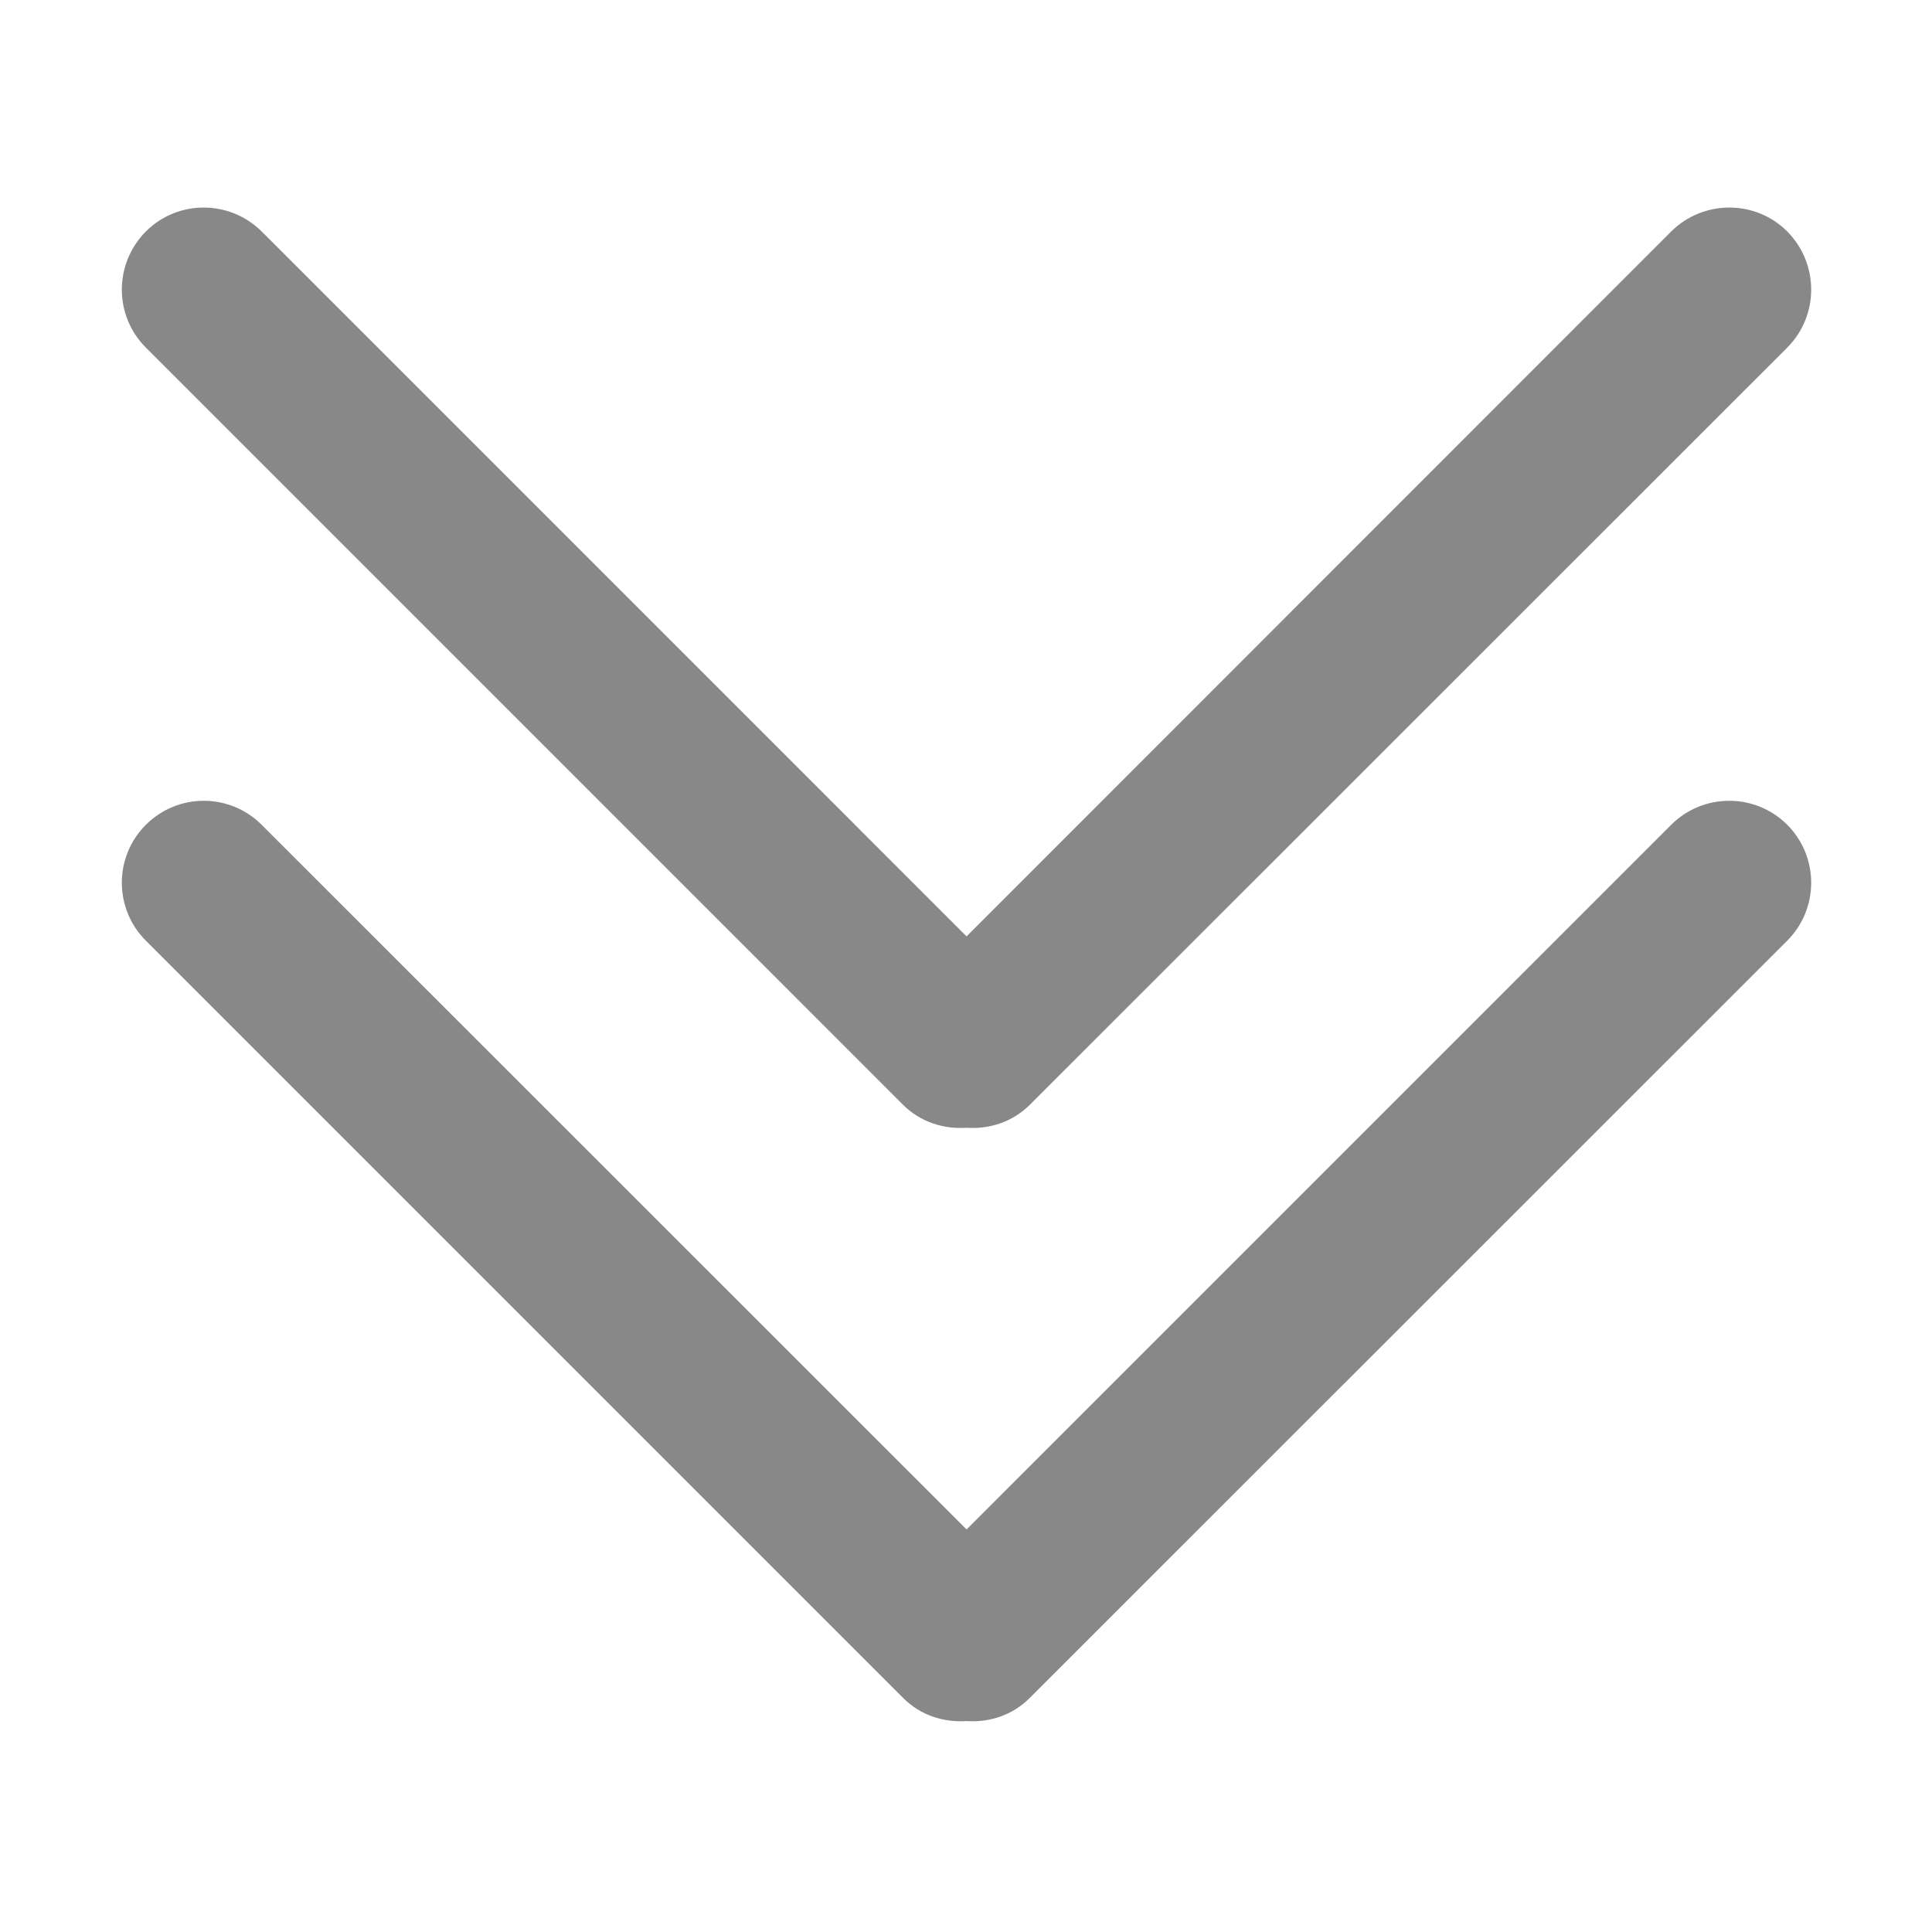
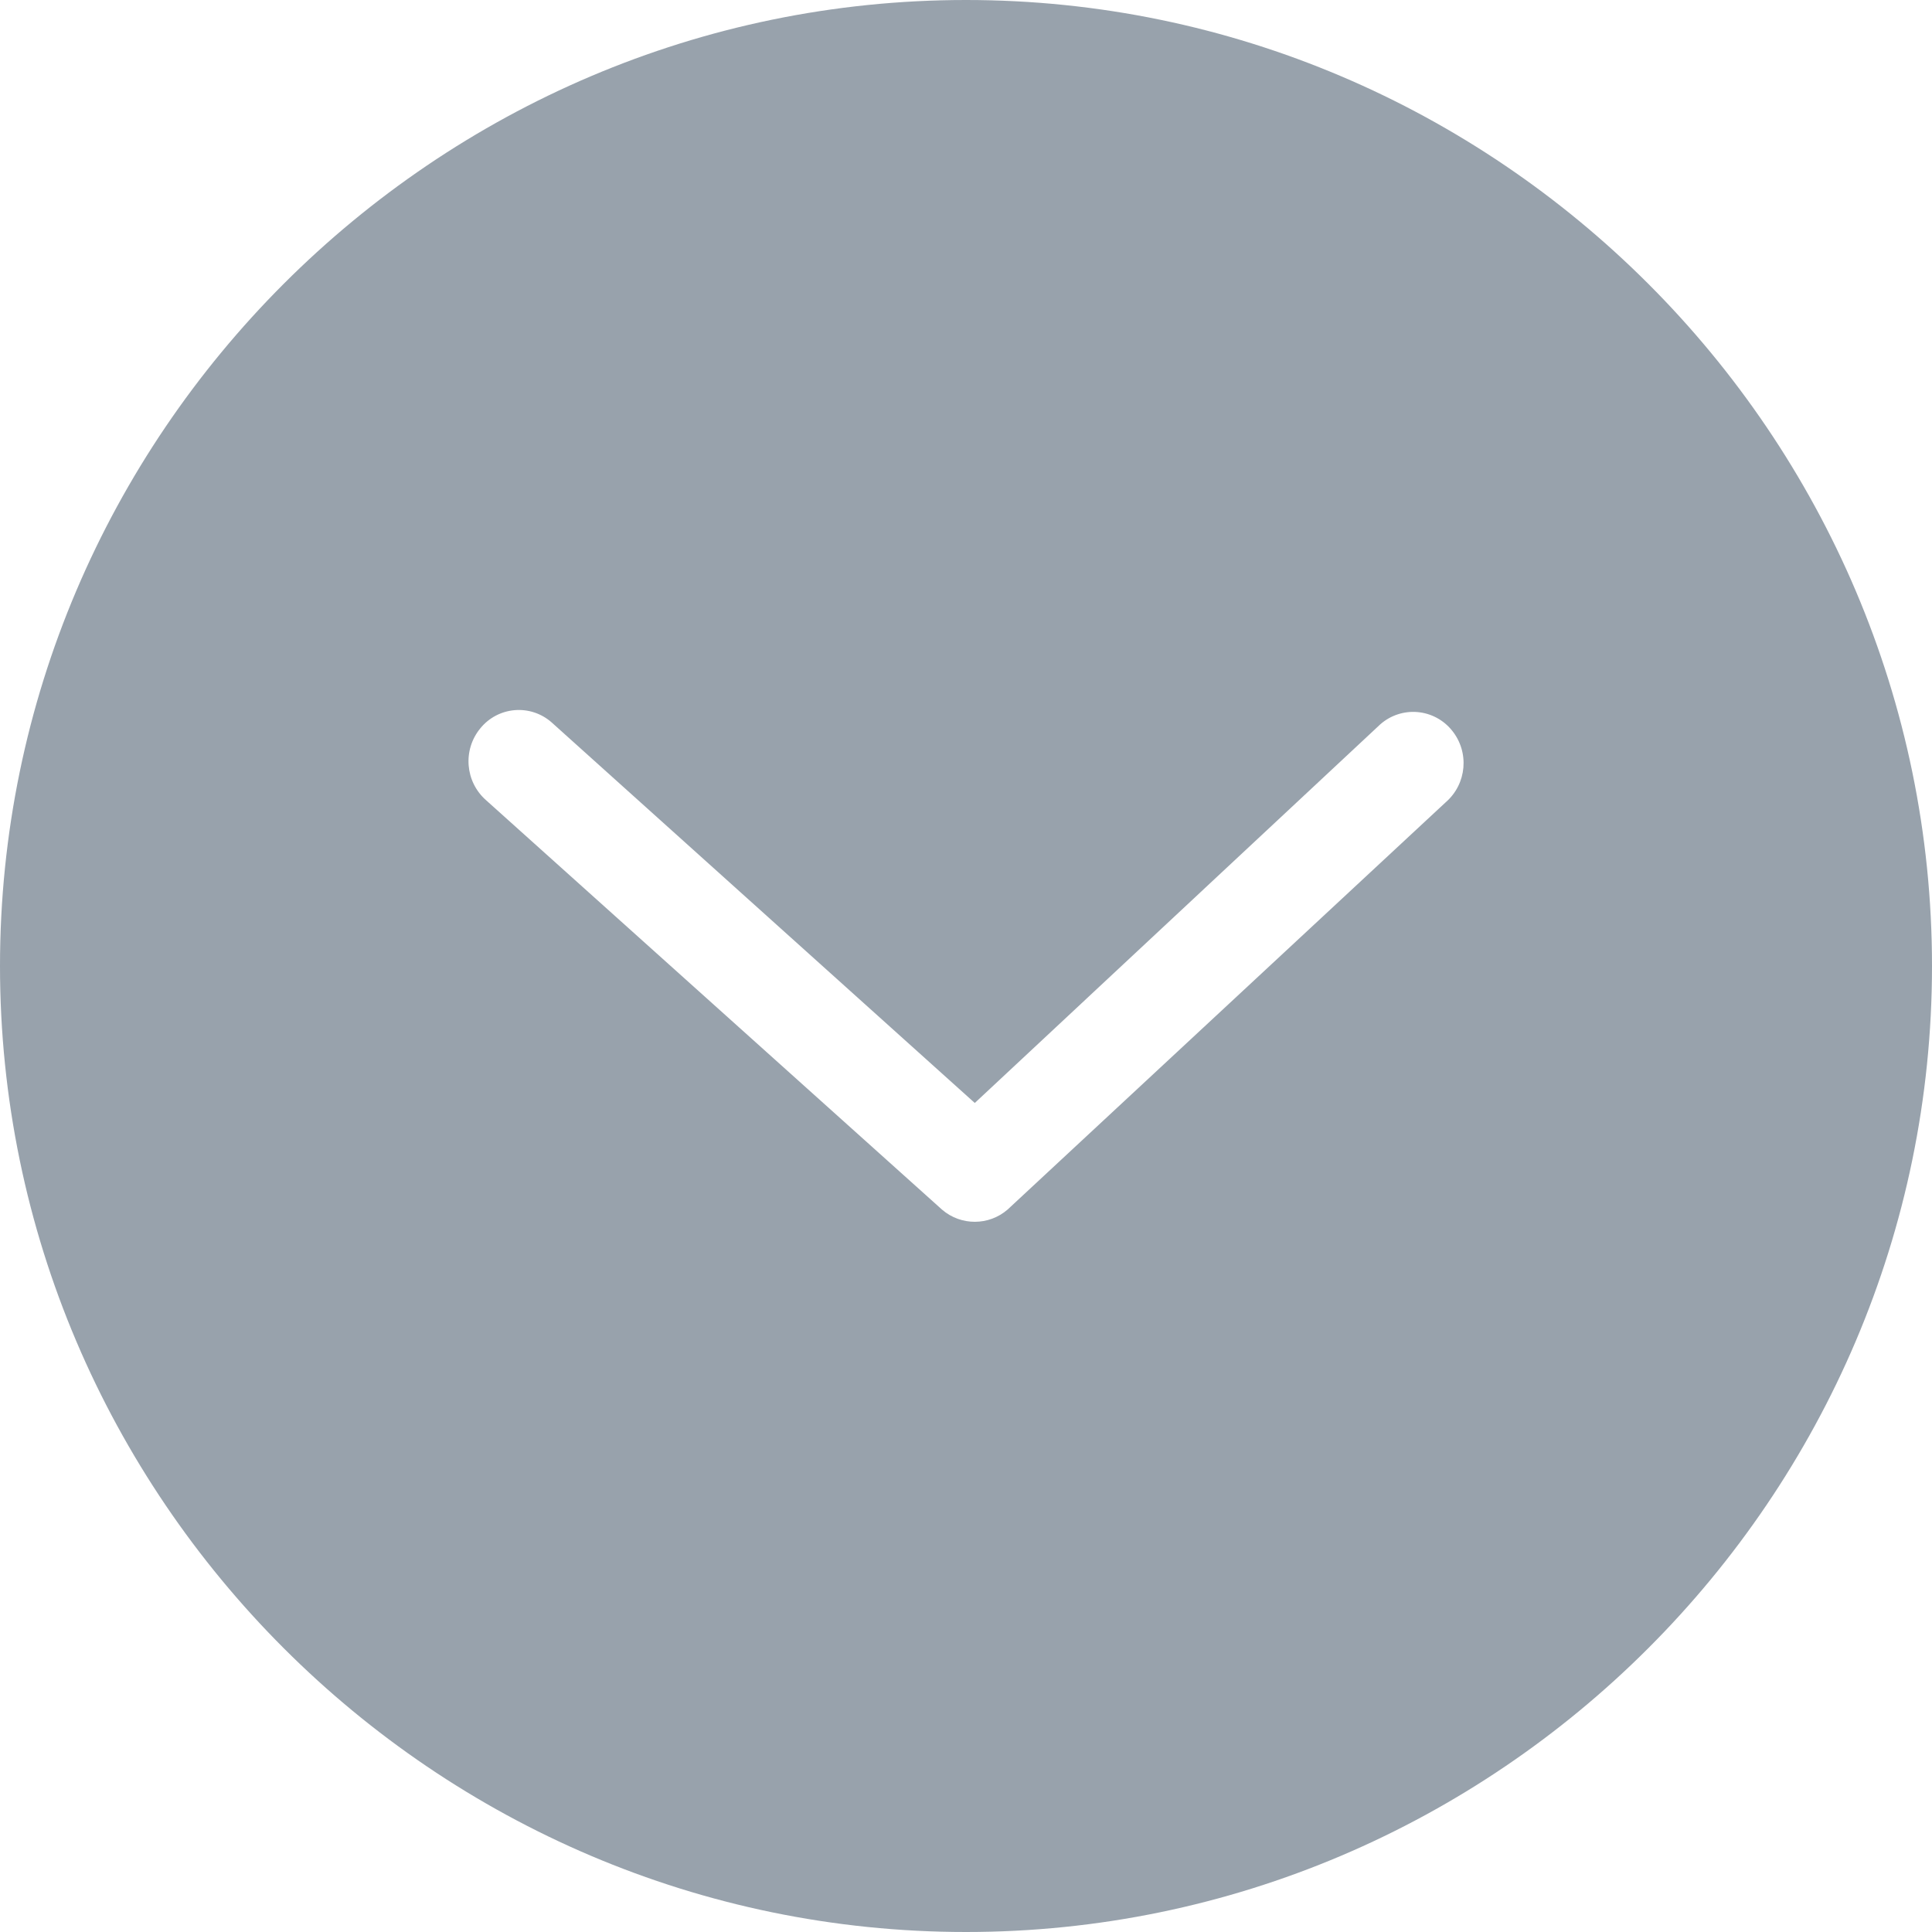
- <svg xmlns="http://www.w3.org/2000/svg" t="1504087662955" class="icon" style="" viewBox="0 0 1024 1024" version="1.1" p-id="6088" width="200" height="200">
+ <svg xmlns="http://www.w3.org/2000/svg" t="1506480824517" class="icon" style="" viewBox="0 0 1024 1024" version="1.1" p-id="5411" width="32" height="32">
  <defs>
    <style type="text/css" />
  </defs>
-   <path d="M545.822 899.904l401.468-401.339c16.904-16.975 16.904-44.42 0-61.398-16.975-16.976-44.559-16.976-61.534 0l-373.456 373.472-373.599-373.472c-16.976-16.976-44.421-16.976-61.397 0-16.975 16.976-16.975 44.423 0 61.398l401.326 401.339c9.267 9.338 21.573 13.086 33.669 12.31 12.021 0.776 24.26-2.972 33.525-12.31zM512.298 597.731c12.022 0.85 24.261-2.968 33.524-12.165l401.467-401.342c16.904-16.975 16.904-44.418 0-61.537-16.975-16.975-44.559-16.833-61.534 0l-373.456 373.614-373.598-373.614c-16.976-16.833-44.421-16.976-61.397 0-16.975 17.119-16.976 44.561 0 61.537l401.326 401.342c9.266 9.197 21.572 13.015 33.67 12.165z" fill="#888889" p-id="6089" />
+   <path d="M254.566 386.048a26.266 26.266 0 0 1 37.734-3.226l224.358 201.779 214.938-200.704a26.368 26.368 0 0 1 37.99 3.277 27.443 27.443 0 0 1-3.328 38.042l-232.192 215.859a26.573 26.573 0 0 1-34.714 0.102L257.638 424.141a27.494 27.494 0 0 1-3.072-38.093M512 1024c281.6 0 512-230.4 512-512S793.6 0 512 0 0 230.4 0 512s230.4 512 512 512" fill="#98A2AC" p-id="5412" />
</svg>
